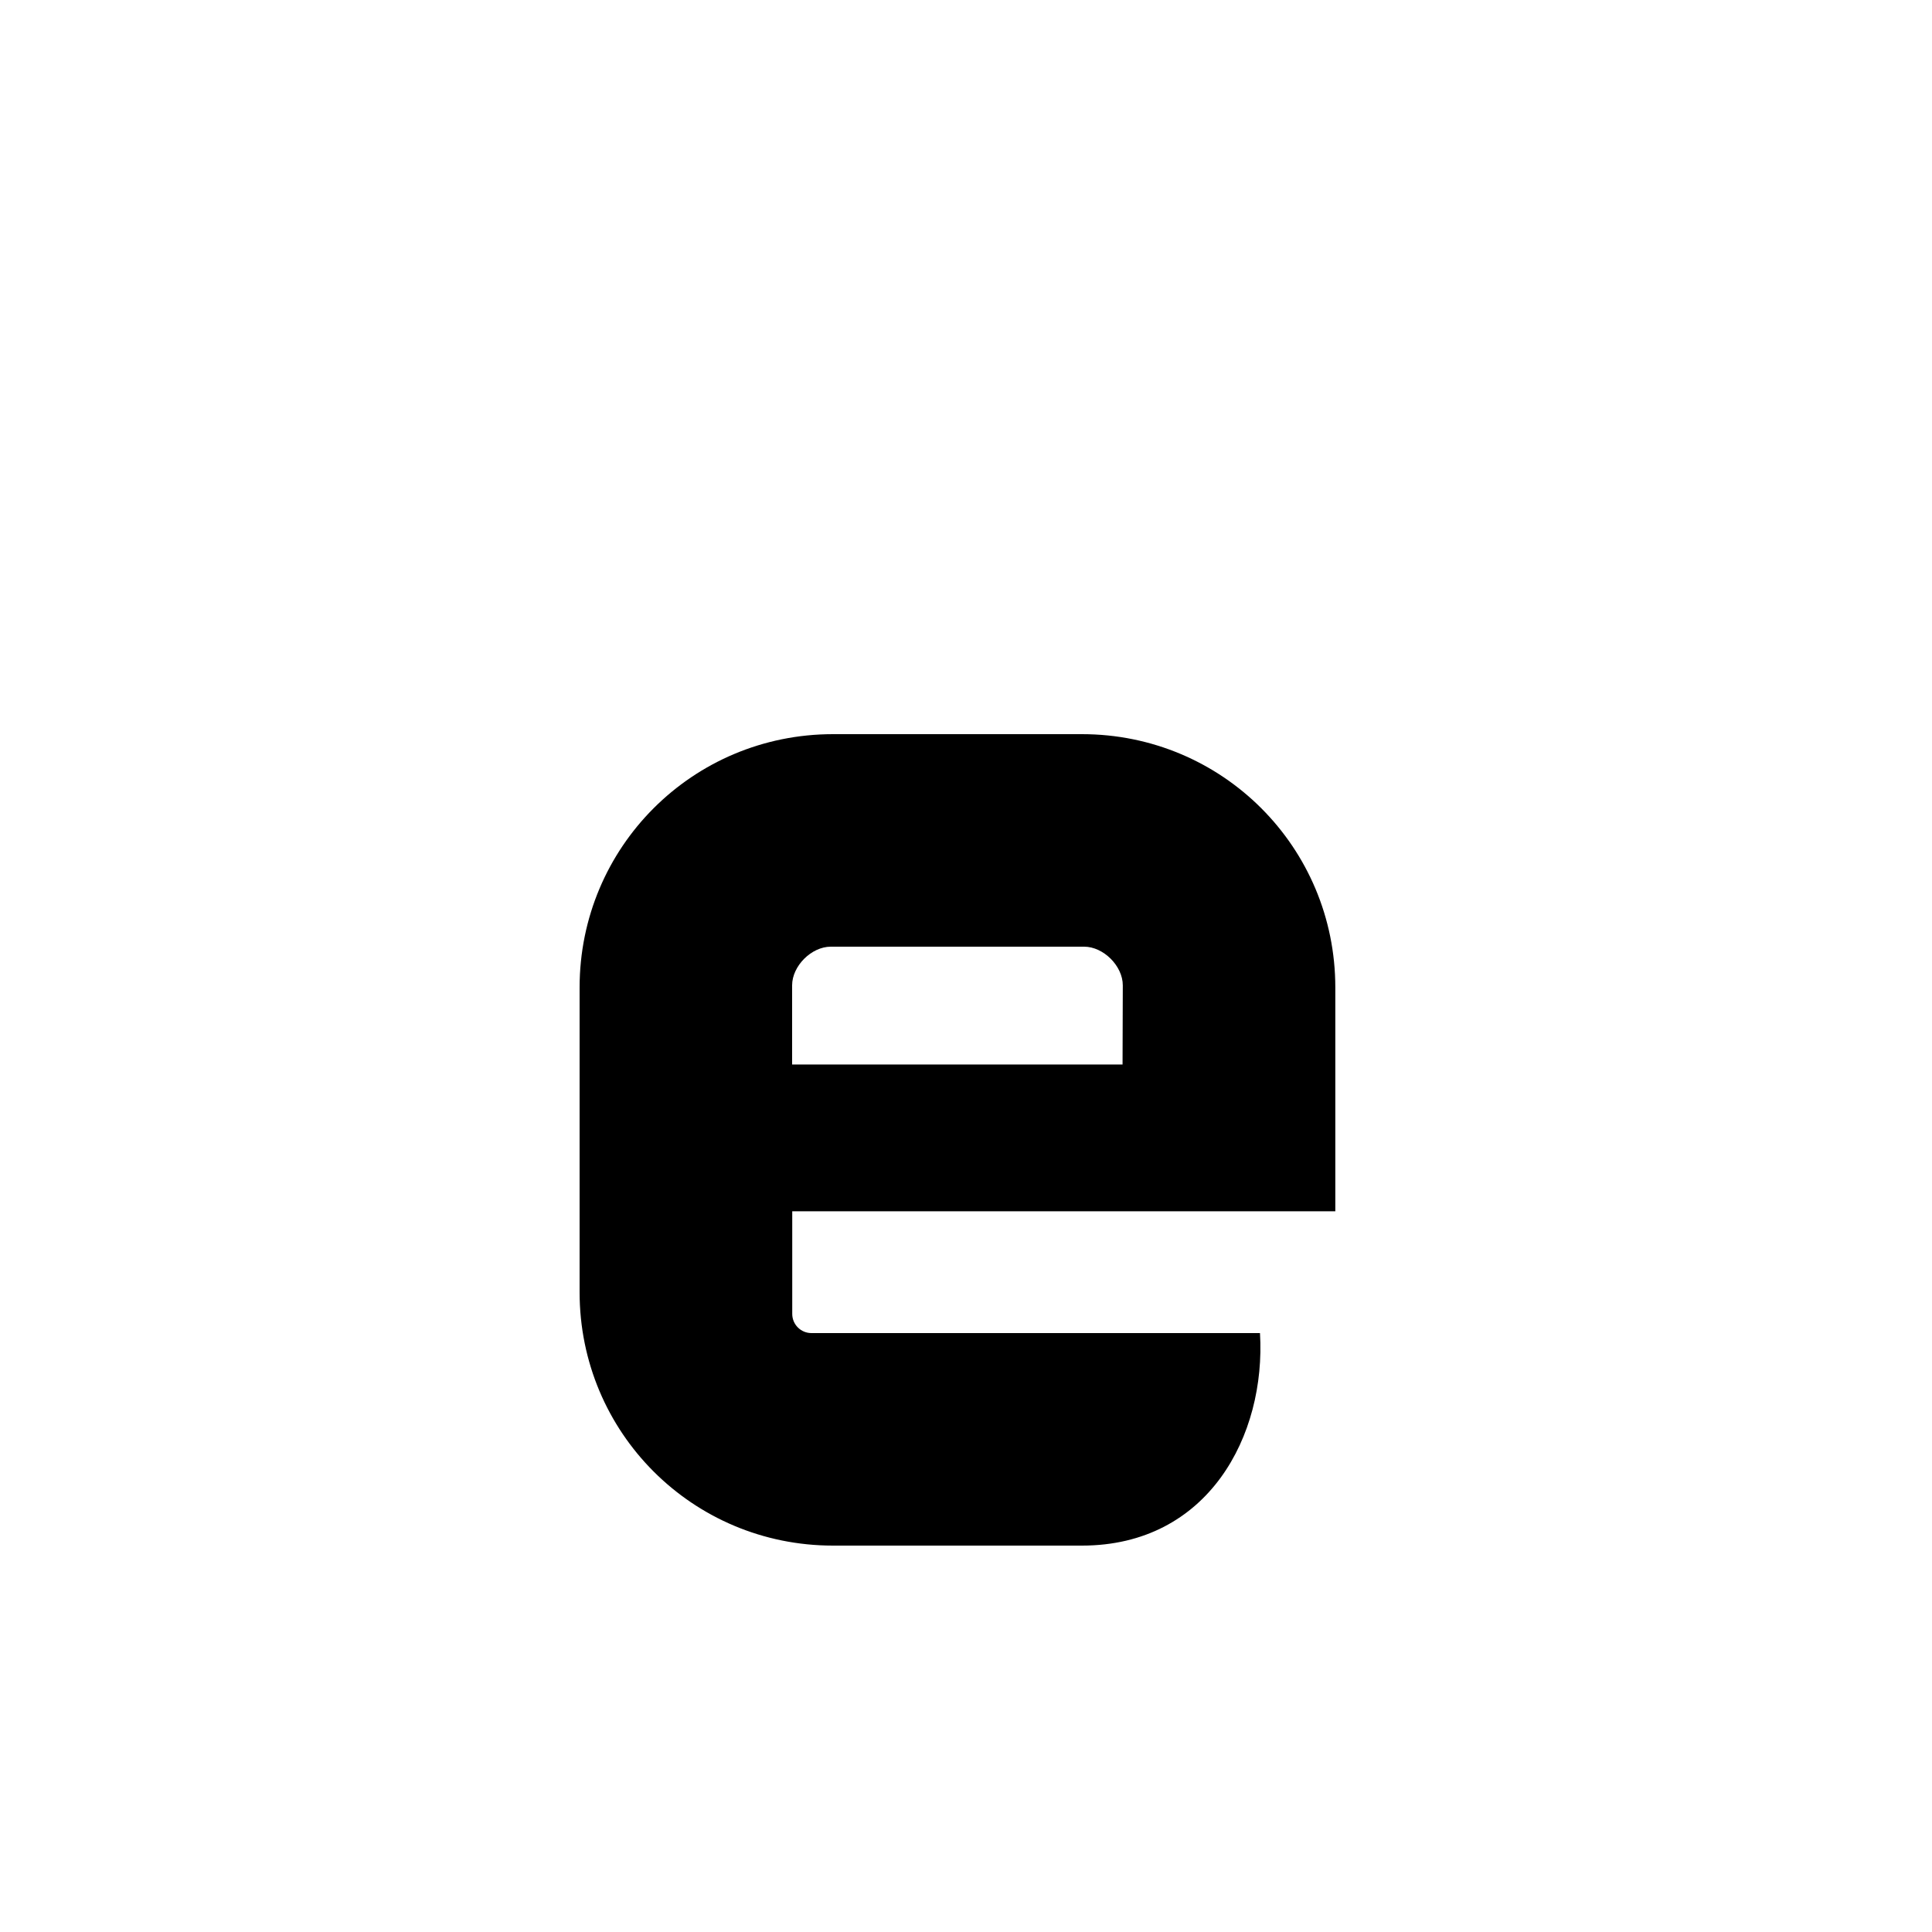
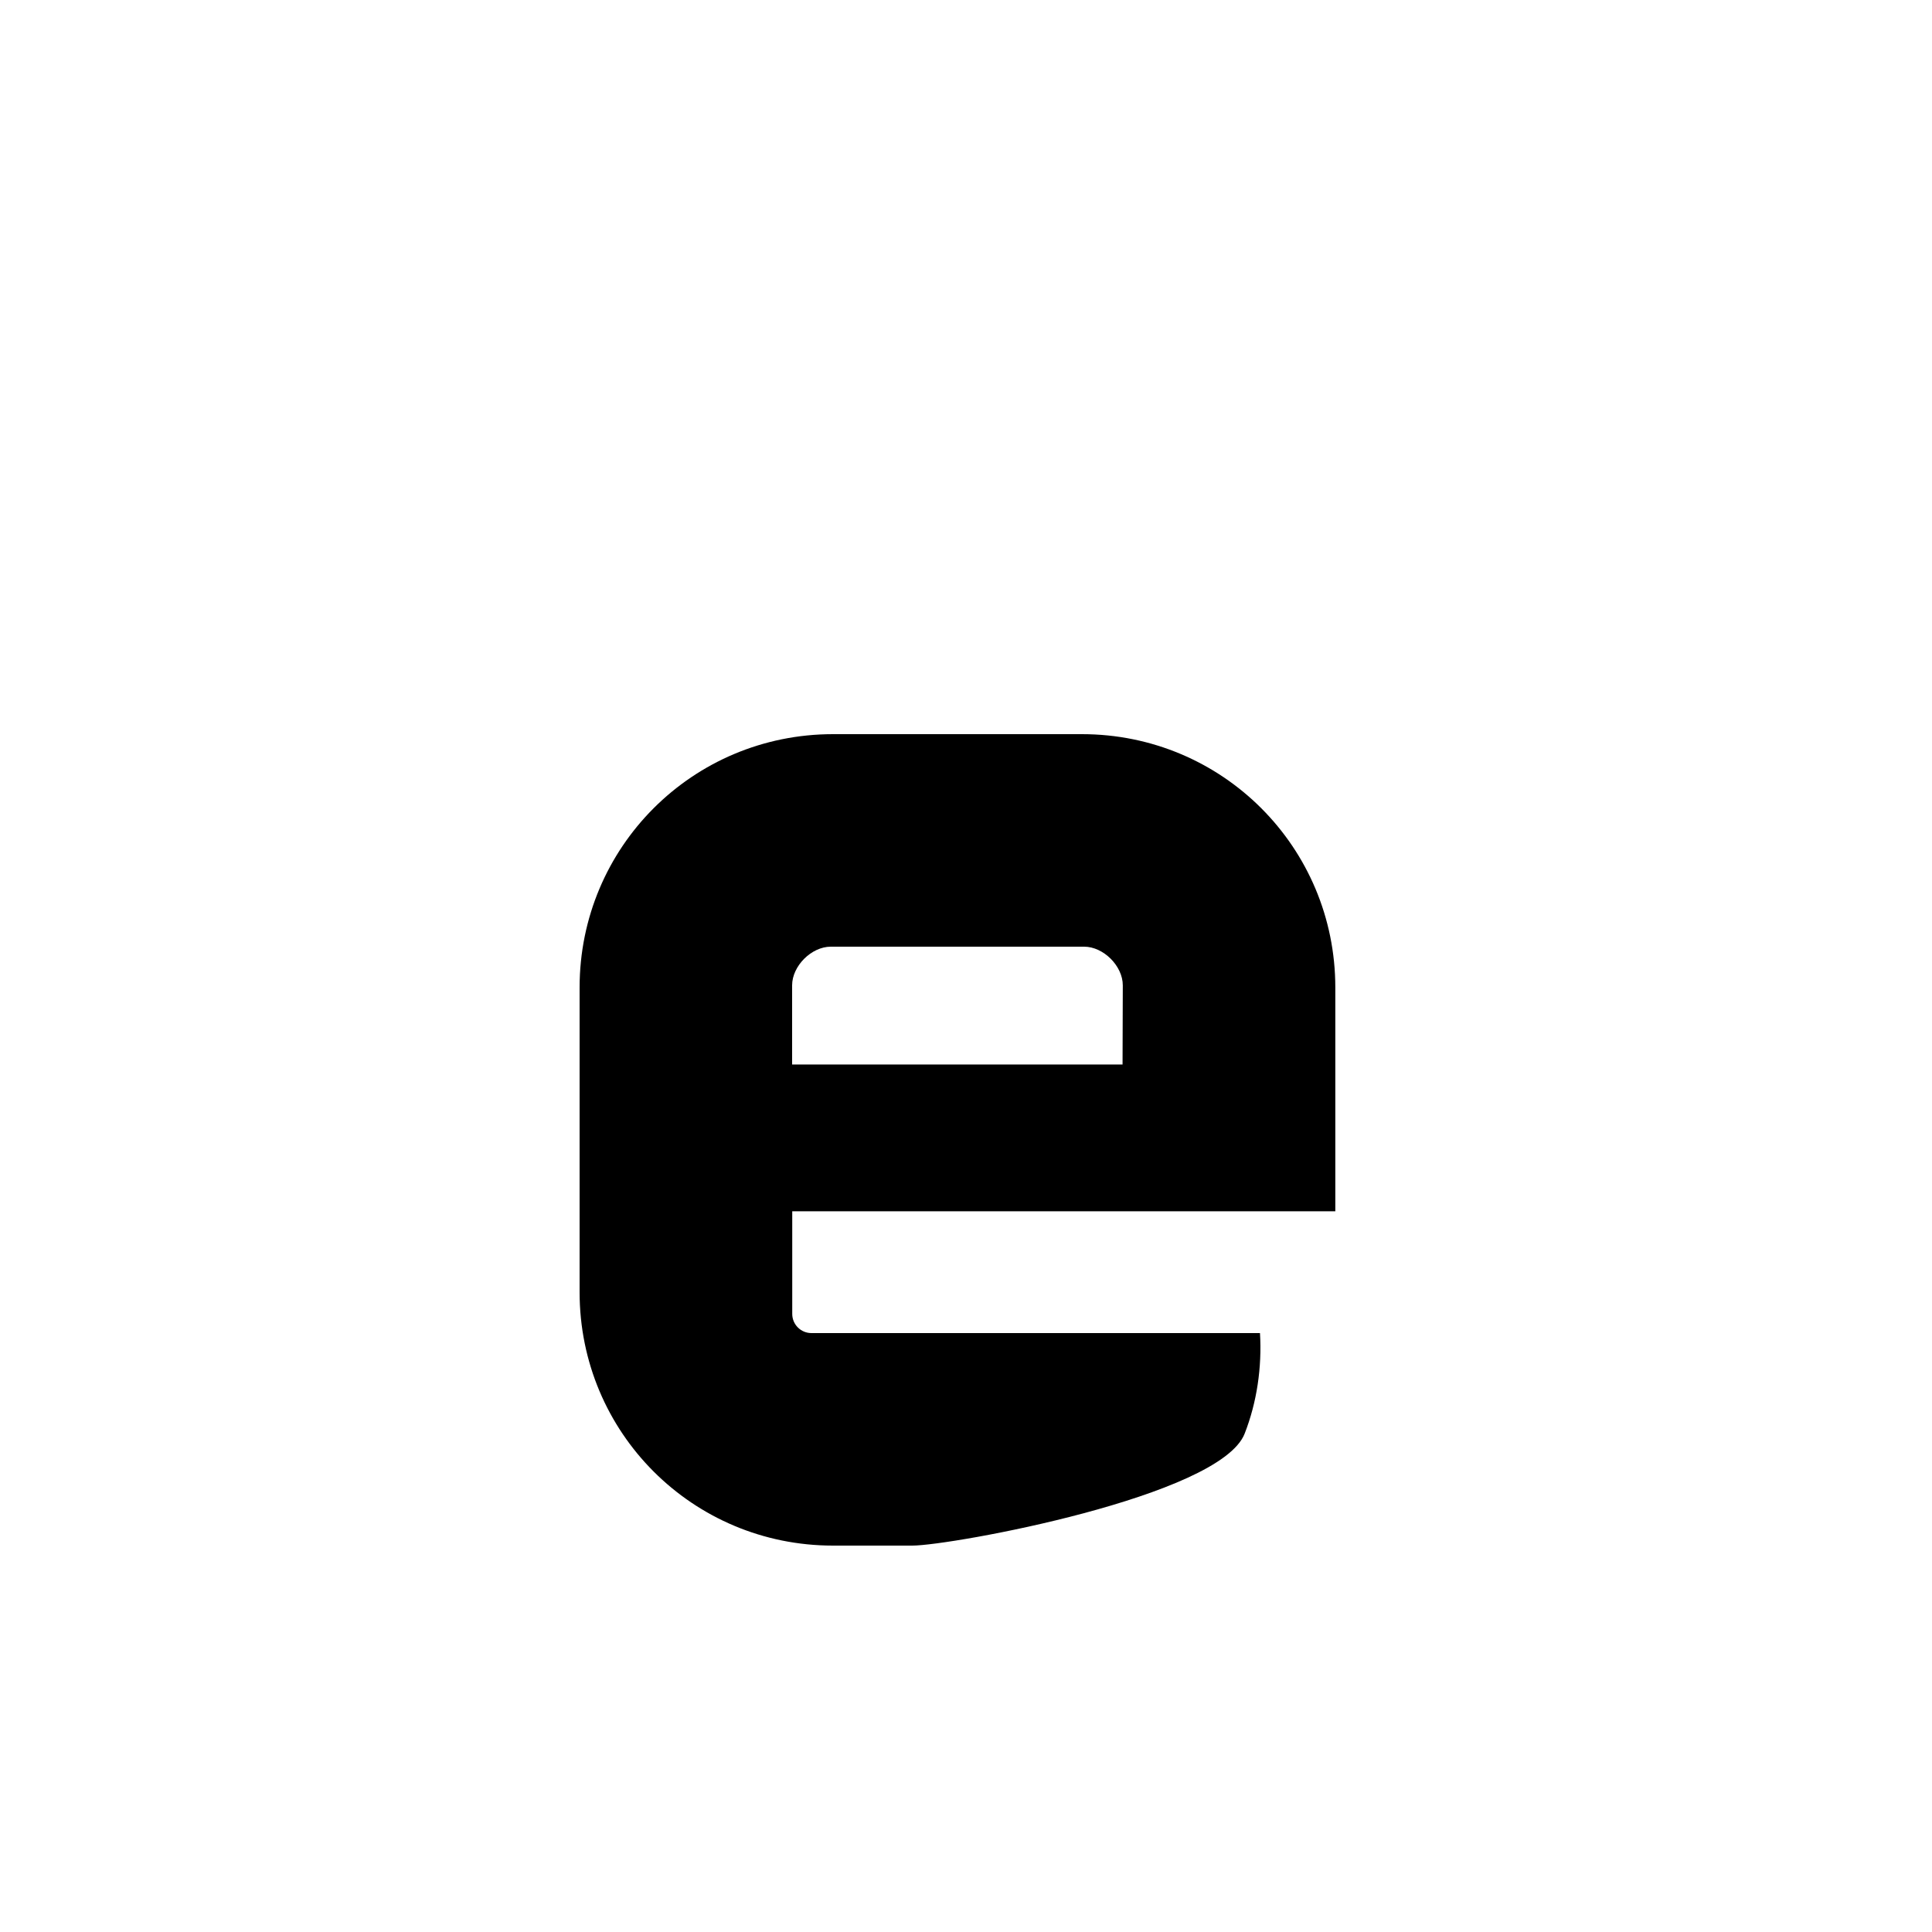
<svg xmlns="http://www.w3.org/2000/svg" width="1000" height="1000" id="svg2" version="1.0" style="display:inline">
  <defs id="defs4">
    </defs>
  <g id="layer1" style="display:inline">
    <g id="g9629" transform="matrix(0.8901714,0,0,-0.8901714,-42.22279,801.9412)" />
-     <path style="opacity:1;fill:#000000;fill-opacity:1;fill-rule:nonzero;stroke:none;stroke-width:1;stroke-linecap:butt;stroke-linejoin:miter;marker:none;marker-start:none;marker-mid:none;marker-end:none;stroke-miterlimit:4;stroke-dasharray:none;stroke-dashoffset:0;stroke-opacity:1;visibility:visible;display:inline;overflow:visible;enable-background:accumulate" d="M 431.156,380 C 358.49,380 300,438.49 300,511.156 L 300,668.844 C 300,741.51 358.49,800 431.156,800 L 560,800 C 625.461,800 655.344,742.909 652.164,690 L 571.156,690 L 530.656,690 L 420,690 C 414.5,690 410.062,685.562 410.062,680.062 L 410.062,626.969 L 530.656,626.969 L 581.094,626.969 L 691.156,626.969 L 691.156,511.156 C 691.156,438.49 632.667,380 560,380 L 431.156,380 z M 430,490 L 561.156,490 C 571.156,490 581.156,500 581.156,510 L 581.031,550.987 L 410,550.987 L 410,510 C 410,500 420,490 430,490 z" id="rect10077" />
+     <path style="opacity:1;fill:#000000;fill-opacity:1;fill-rule:nonzero;stroke:none;stroke-width:1;stroke-linecap:butt;stroke-linejoin:miter;marker:none;marker-start:none;marker-mid:none;marker-end:none;stroke-miterlimit:4;stroke-dasharray:none;stroke-dashoffset:0;stroke-opacity:1;visibility:visible;display:inline;overflow:visible;enable-background:accumulate" d="M 431.156,380 C 358.49,380 300,438.49 300,511.156 L 300,668.844 C 300,741.51 358.49,800 431.156,800 L 472.201,800 C 492.201,800 631.441,774.651 644.211,742.082 C 650.605,725.773 653.225,707.654 652.164,690 L 571.156,690 L 530.656,690 L 420,690 C 414.5,690 410.062,685.562 410.062,680.062 L 410.062,626.969 L 530.656,626.969 L 581.094,626.969 L 691.156,626.969 L 691.156,511.156 C 691.156,438.49 632.667,380 560,380 L 431.156,380 z M 430,490 L 561.156,490 C 571.156,490 581.156,500 581.156,510 L 581.031,550.987 L 410,550.987 L 410,510 C 410,500 420,490 430,490 z" id="rect10077" />
  </g>
</svg>
